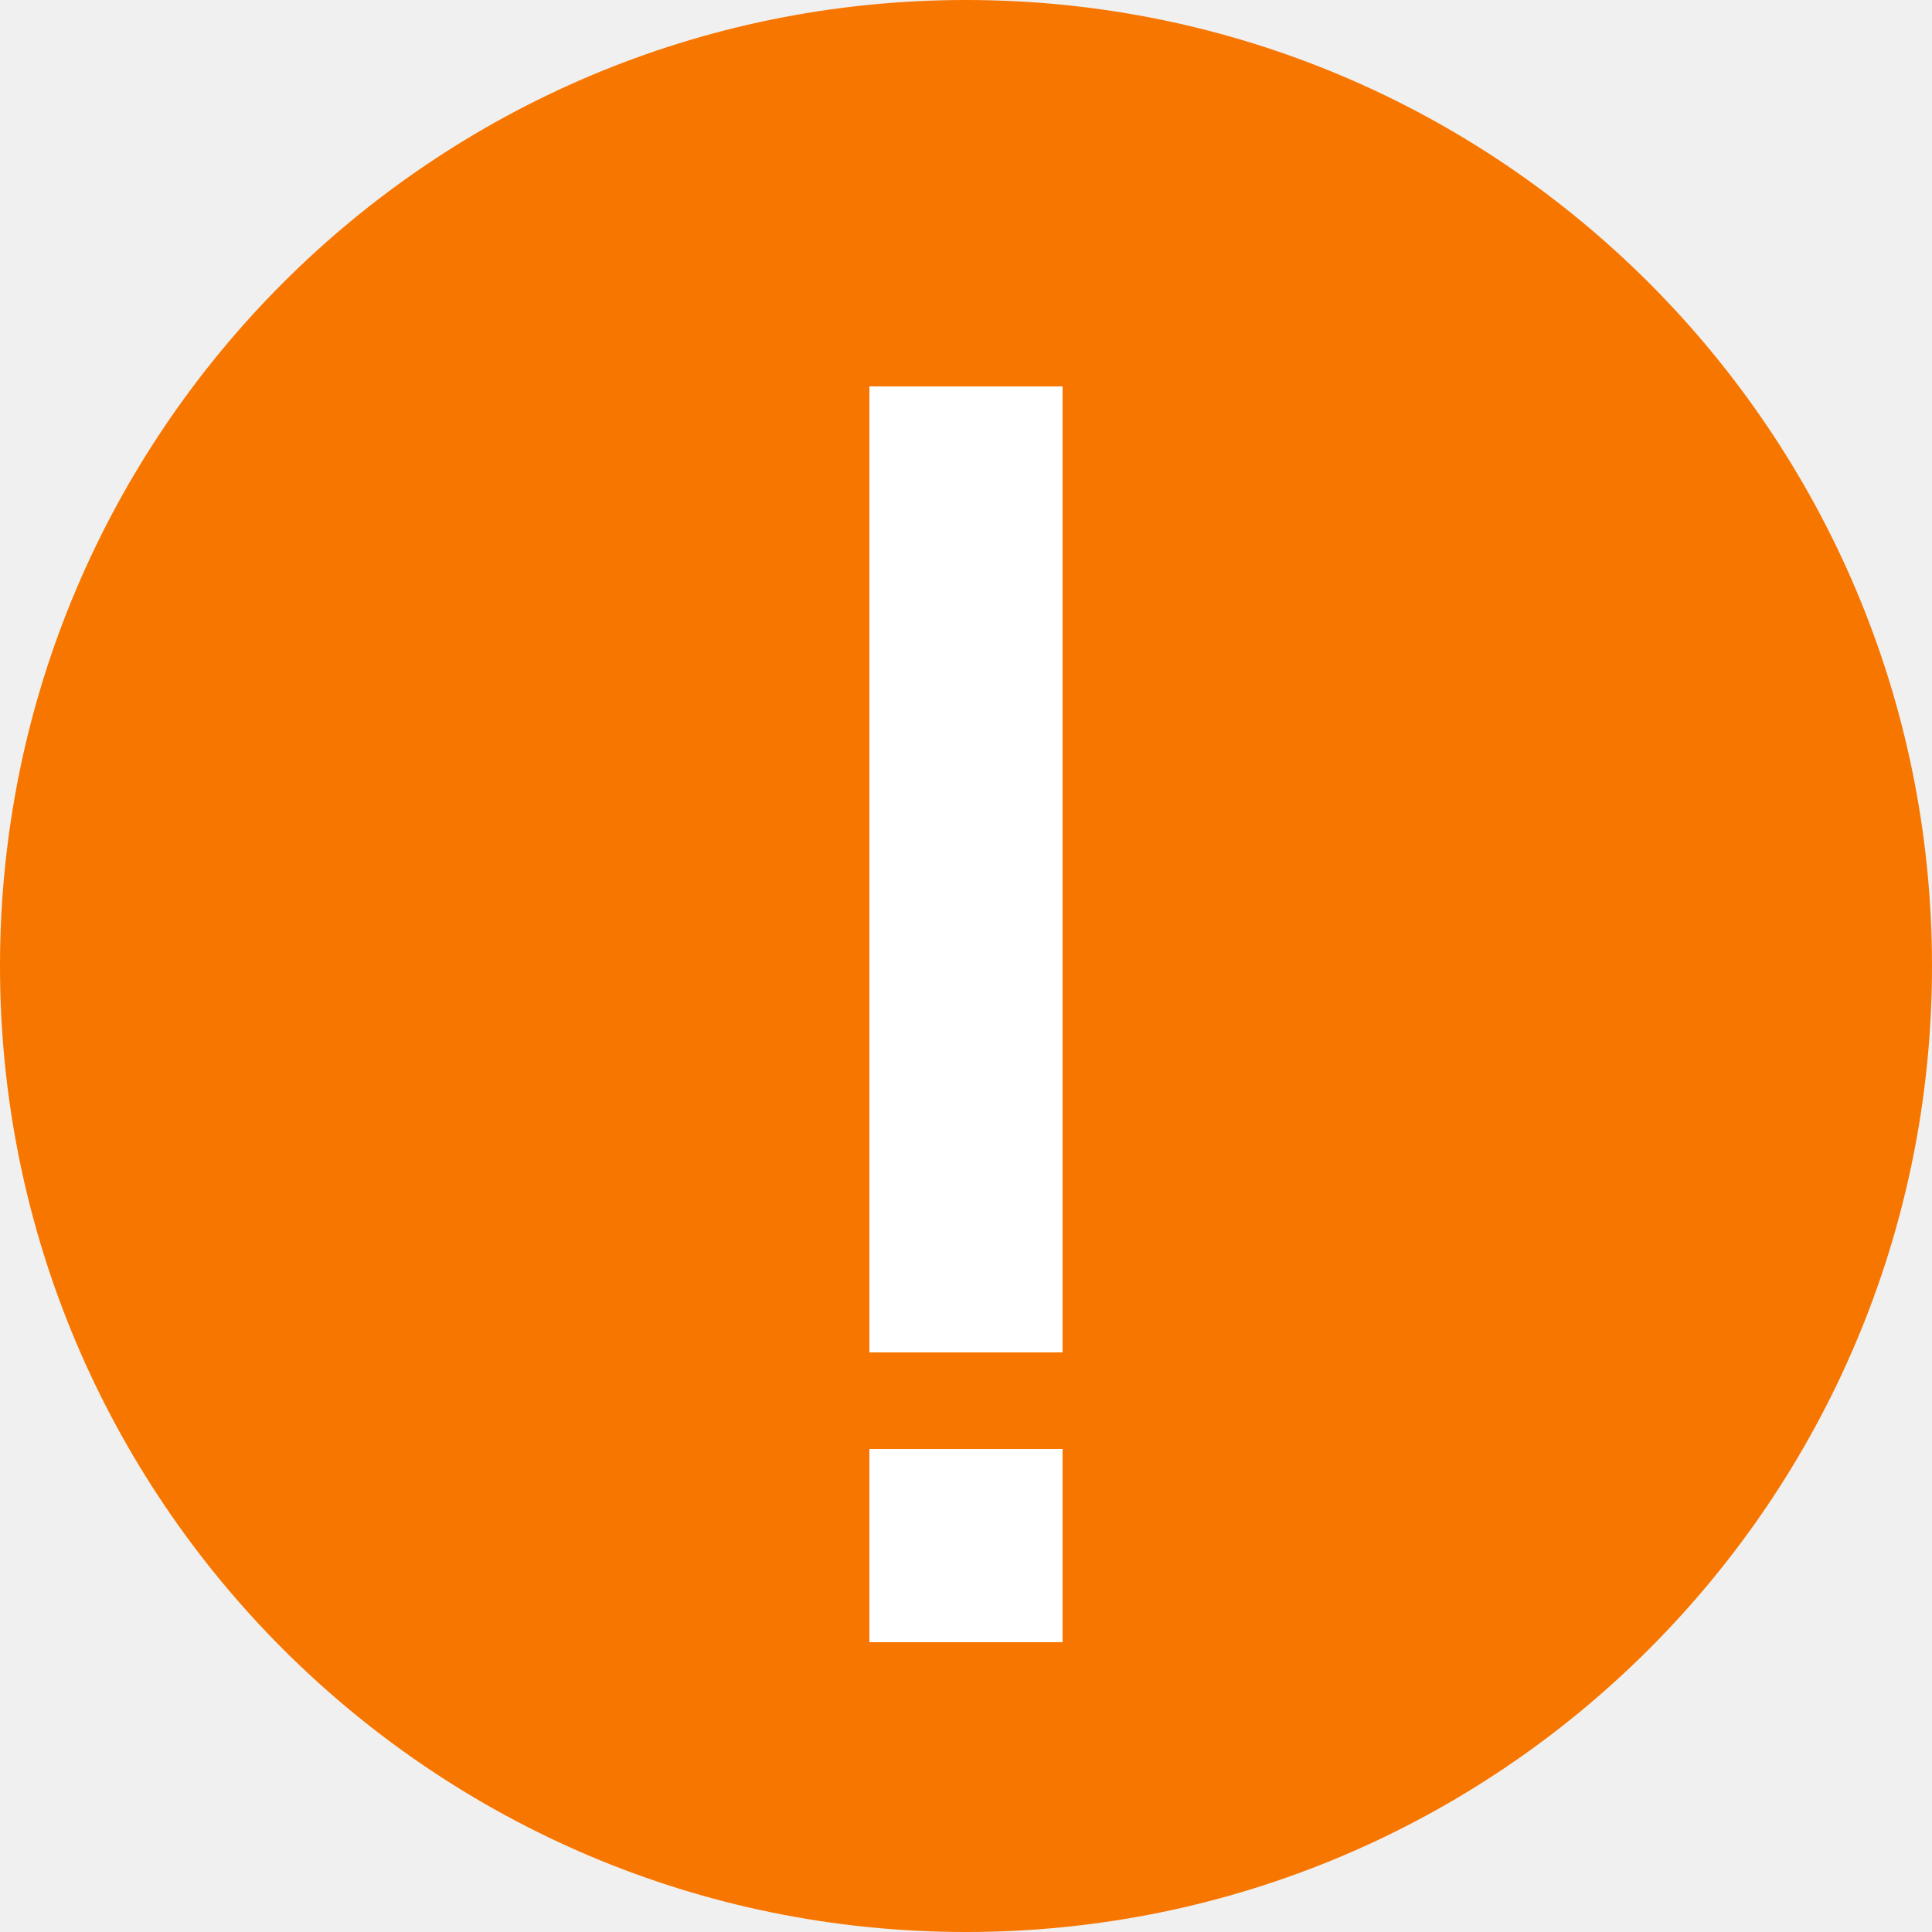
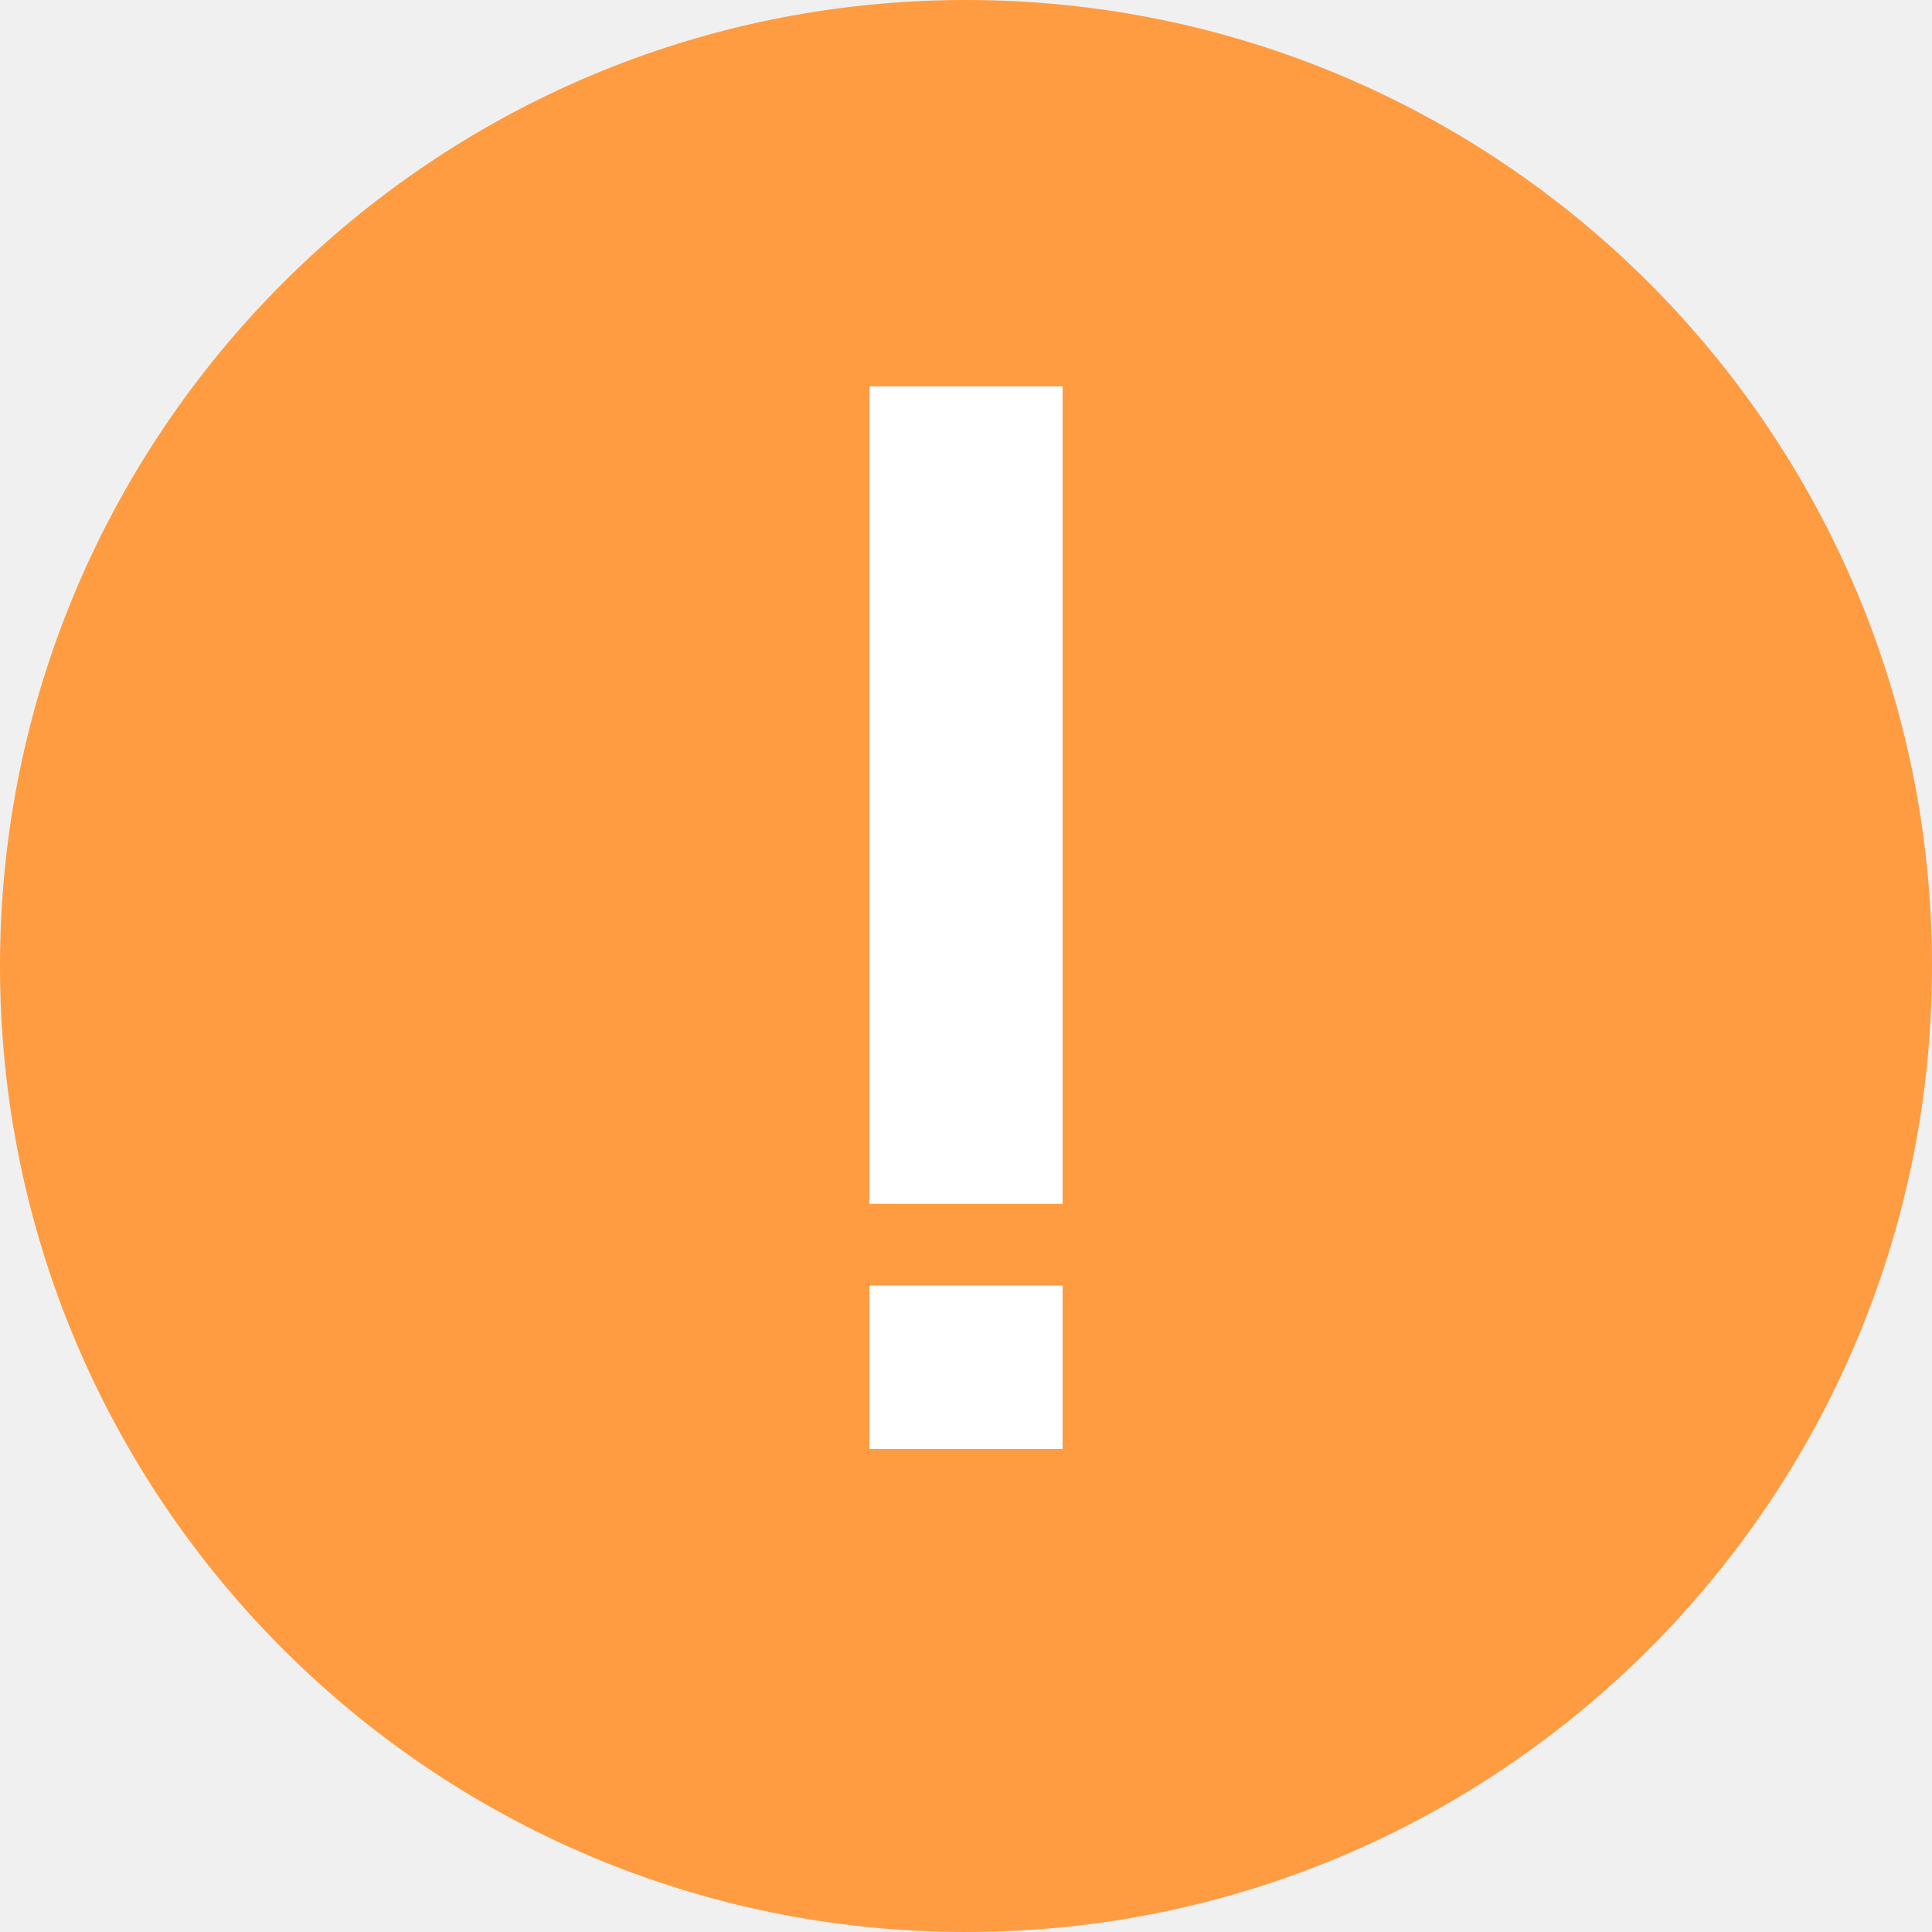
<svg xmlns="http://www.w3.org/2000/svg" width="20" height="20" viewBox="0 0 20 20" fill="none">
-   <circle cx="10" cy="10" r="10" fill="#F77600" />
-   <rect x="9" y="4" width="2" height="10" fill="white" />
-   <rect x="9" y="15" width="2" height="2" fill="white" />
+   <circle cx="10" cy="10" r="10" fill="#FF9C41" />
+   <rect x="9" y="4" width="2" height="8.462" fill="white" />
+   <rect x="9" y="13.308" width="2" height="1.692" fill="white" />
</svg>
